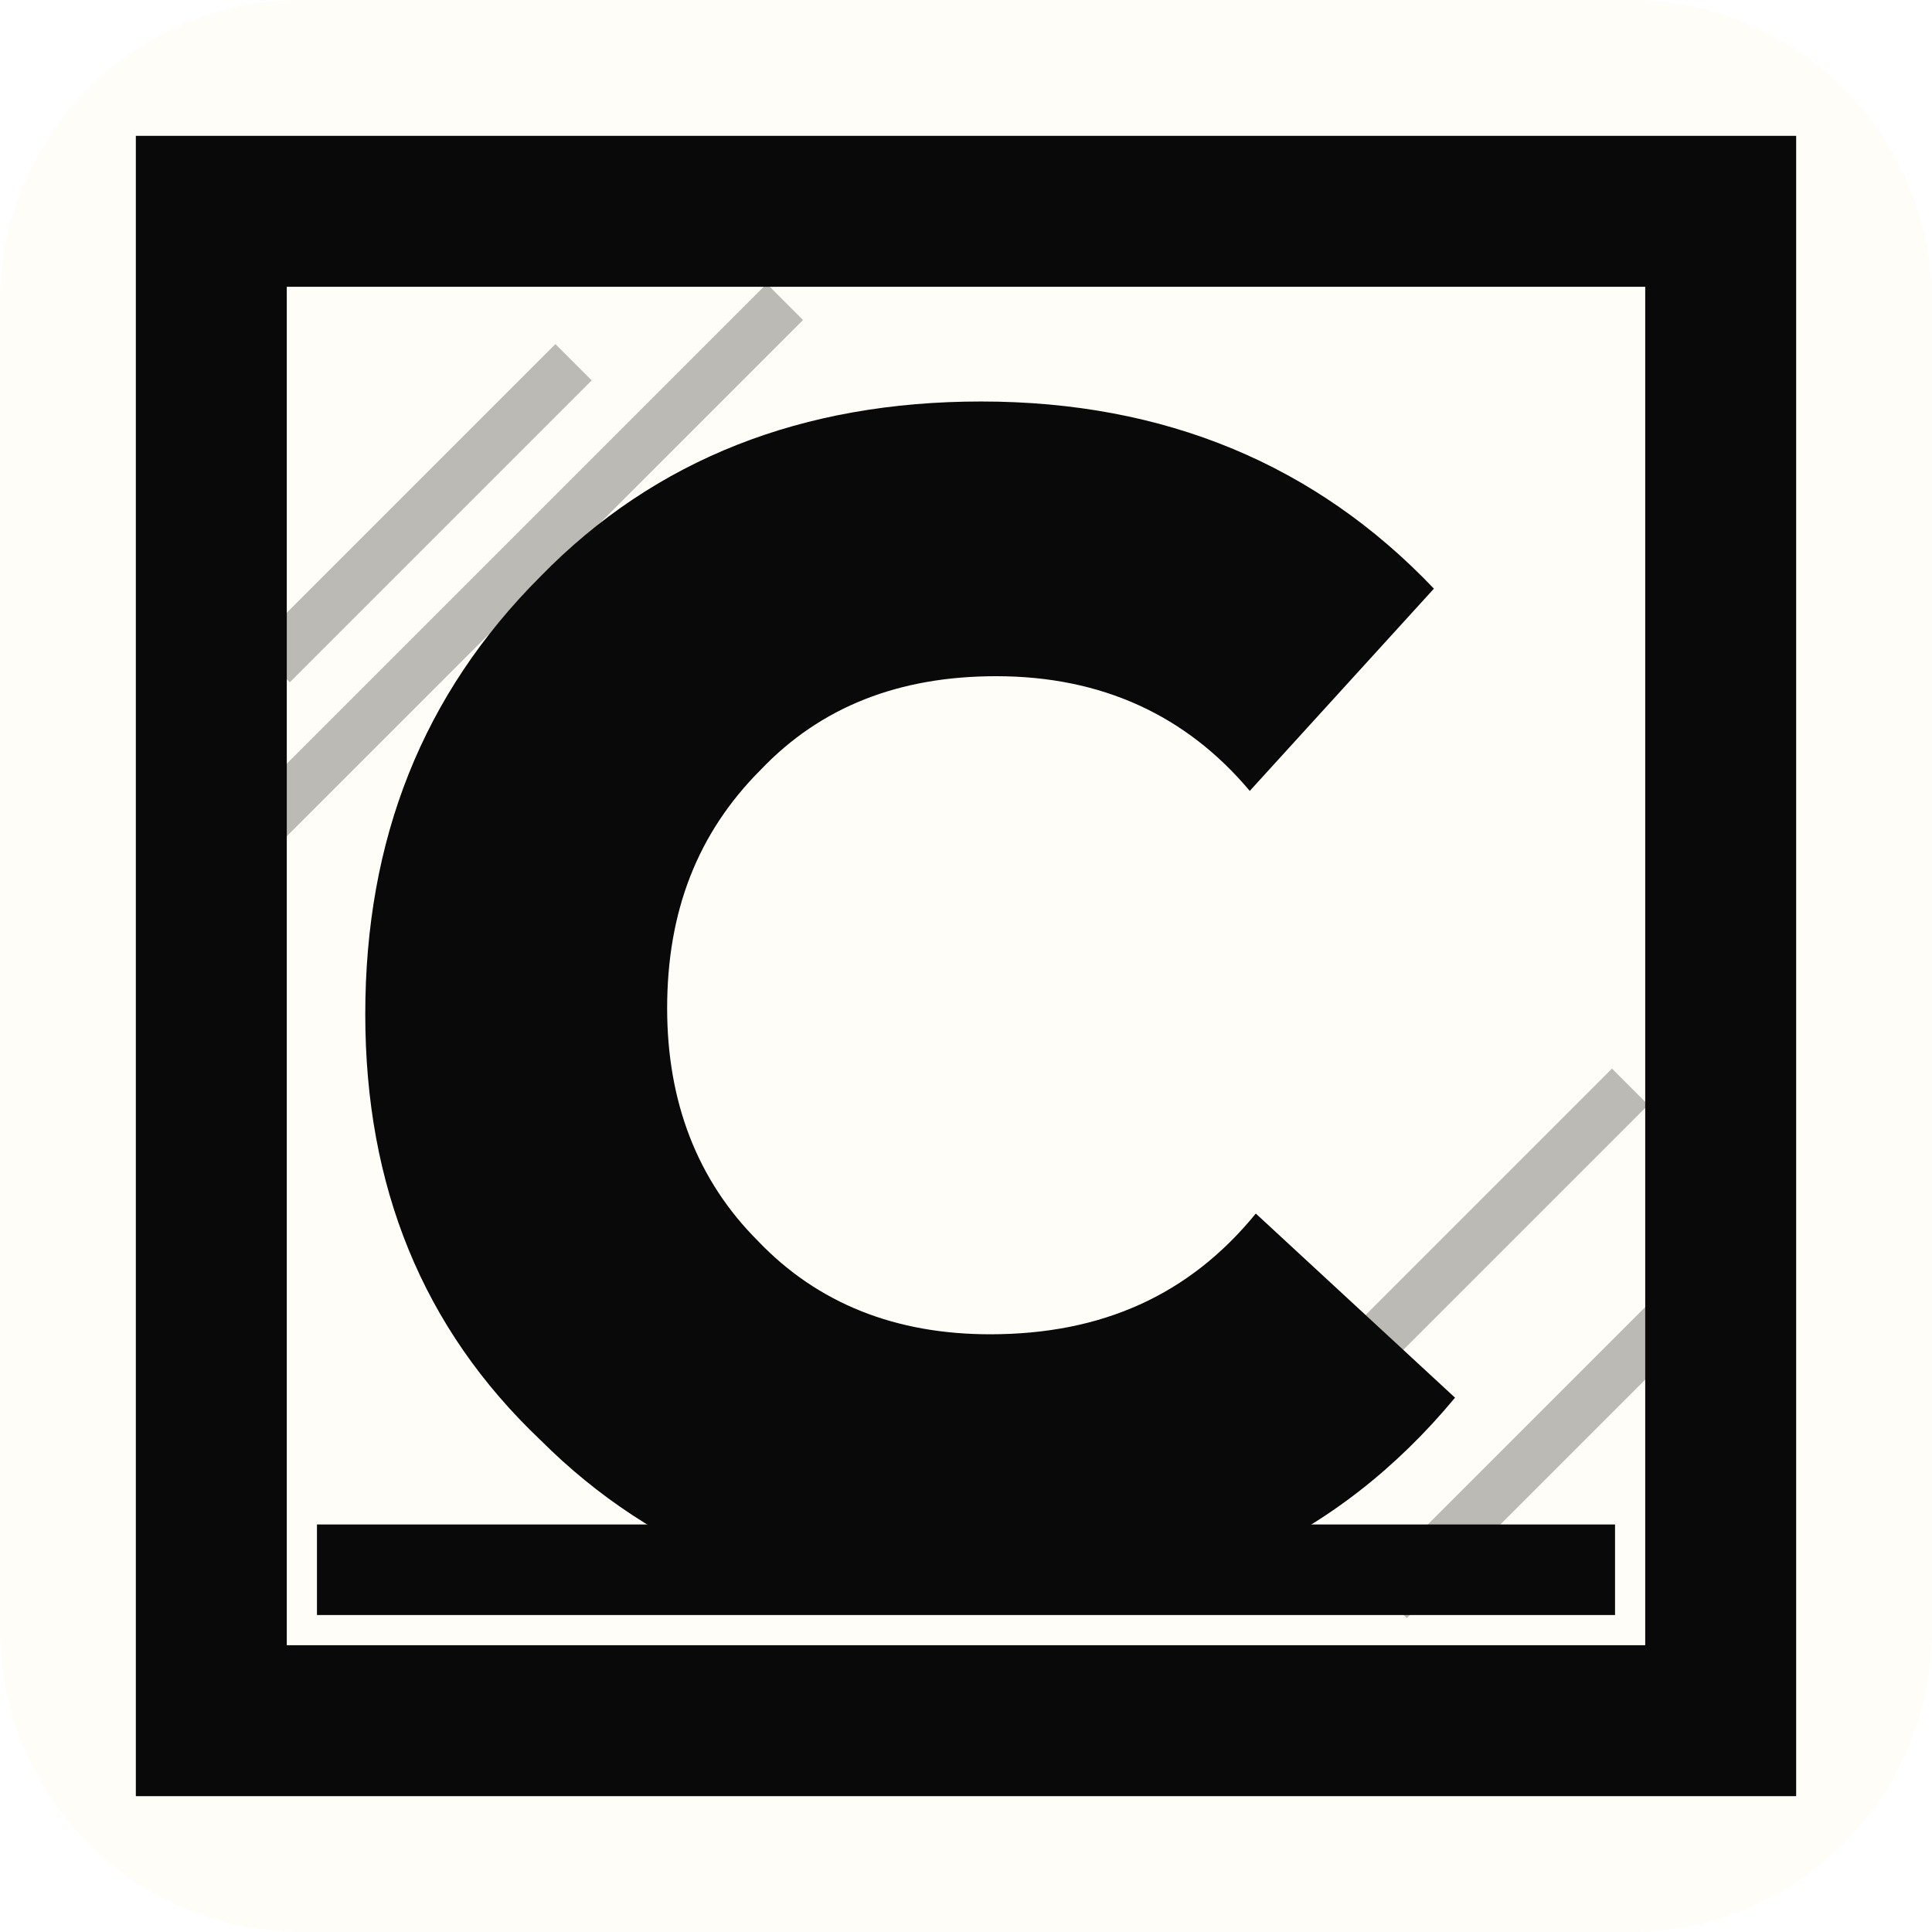
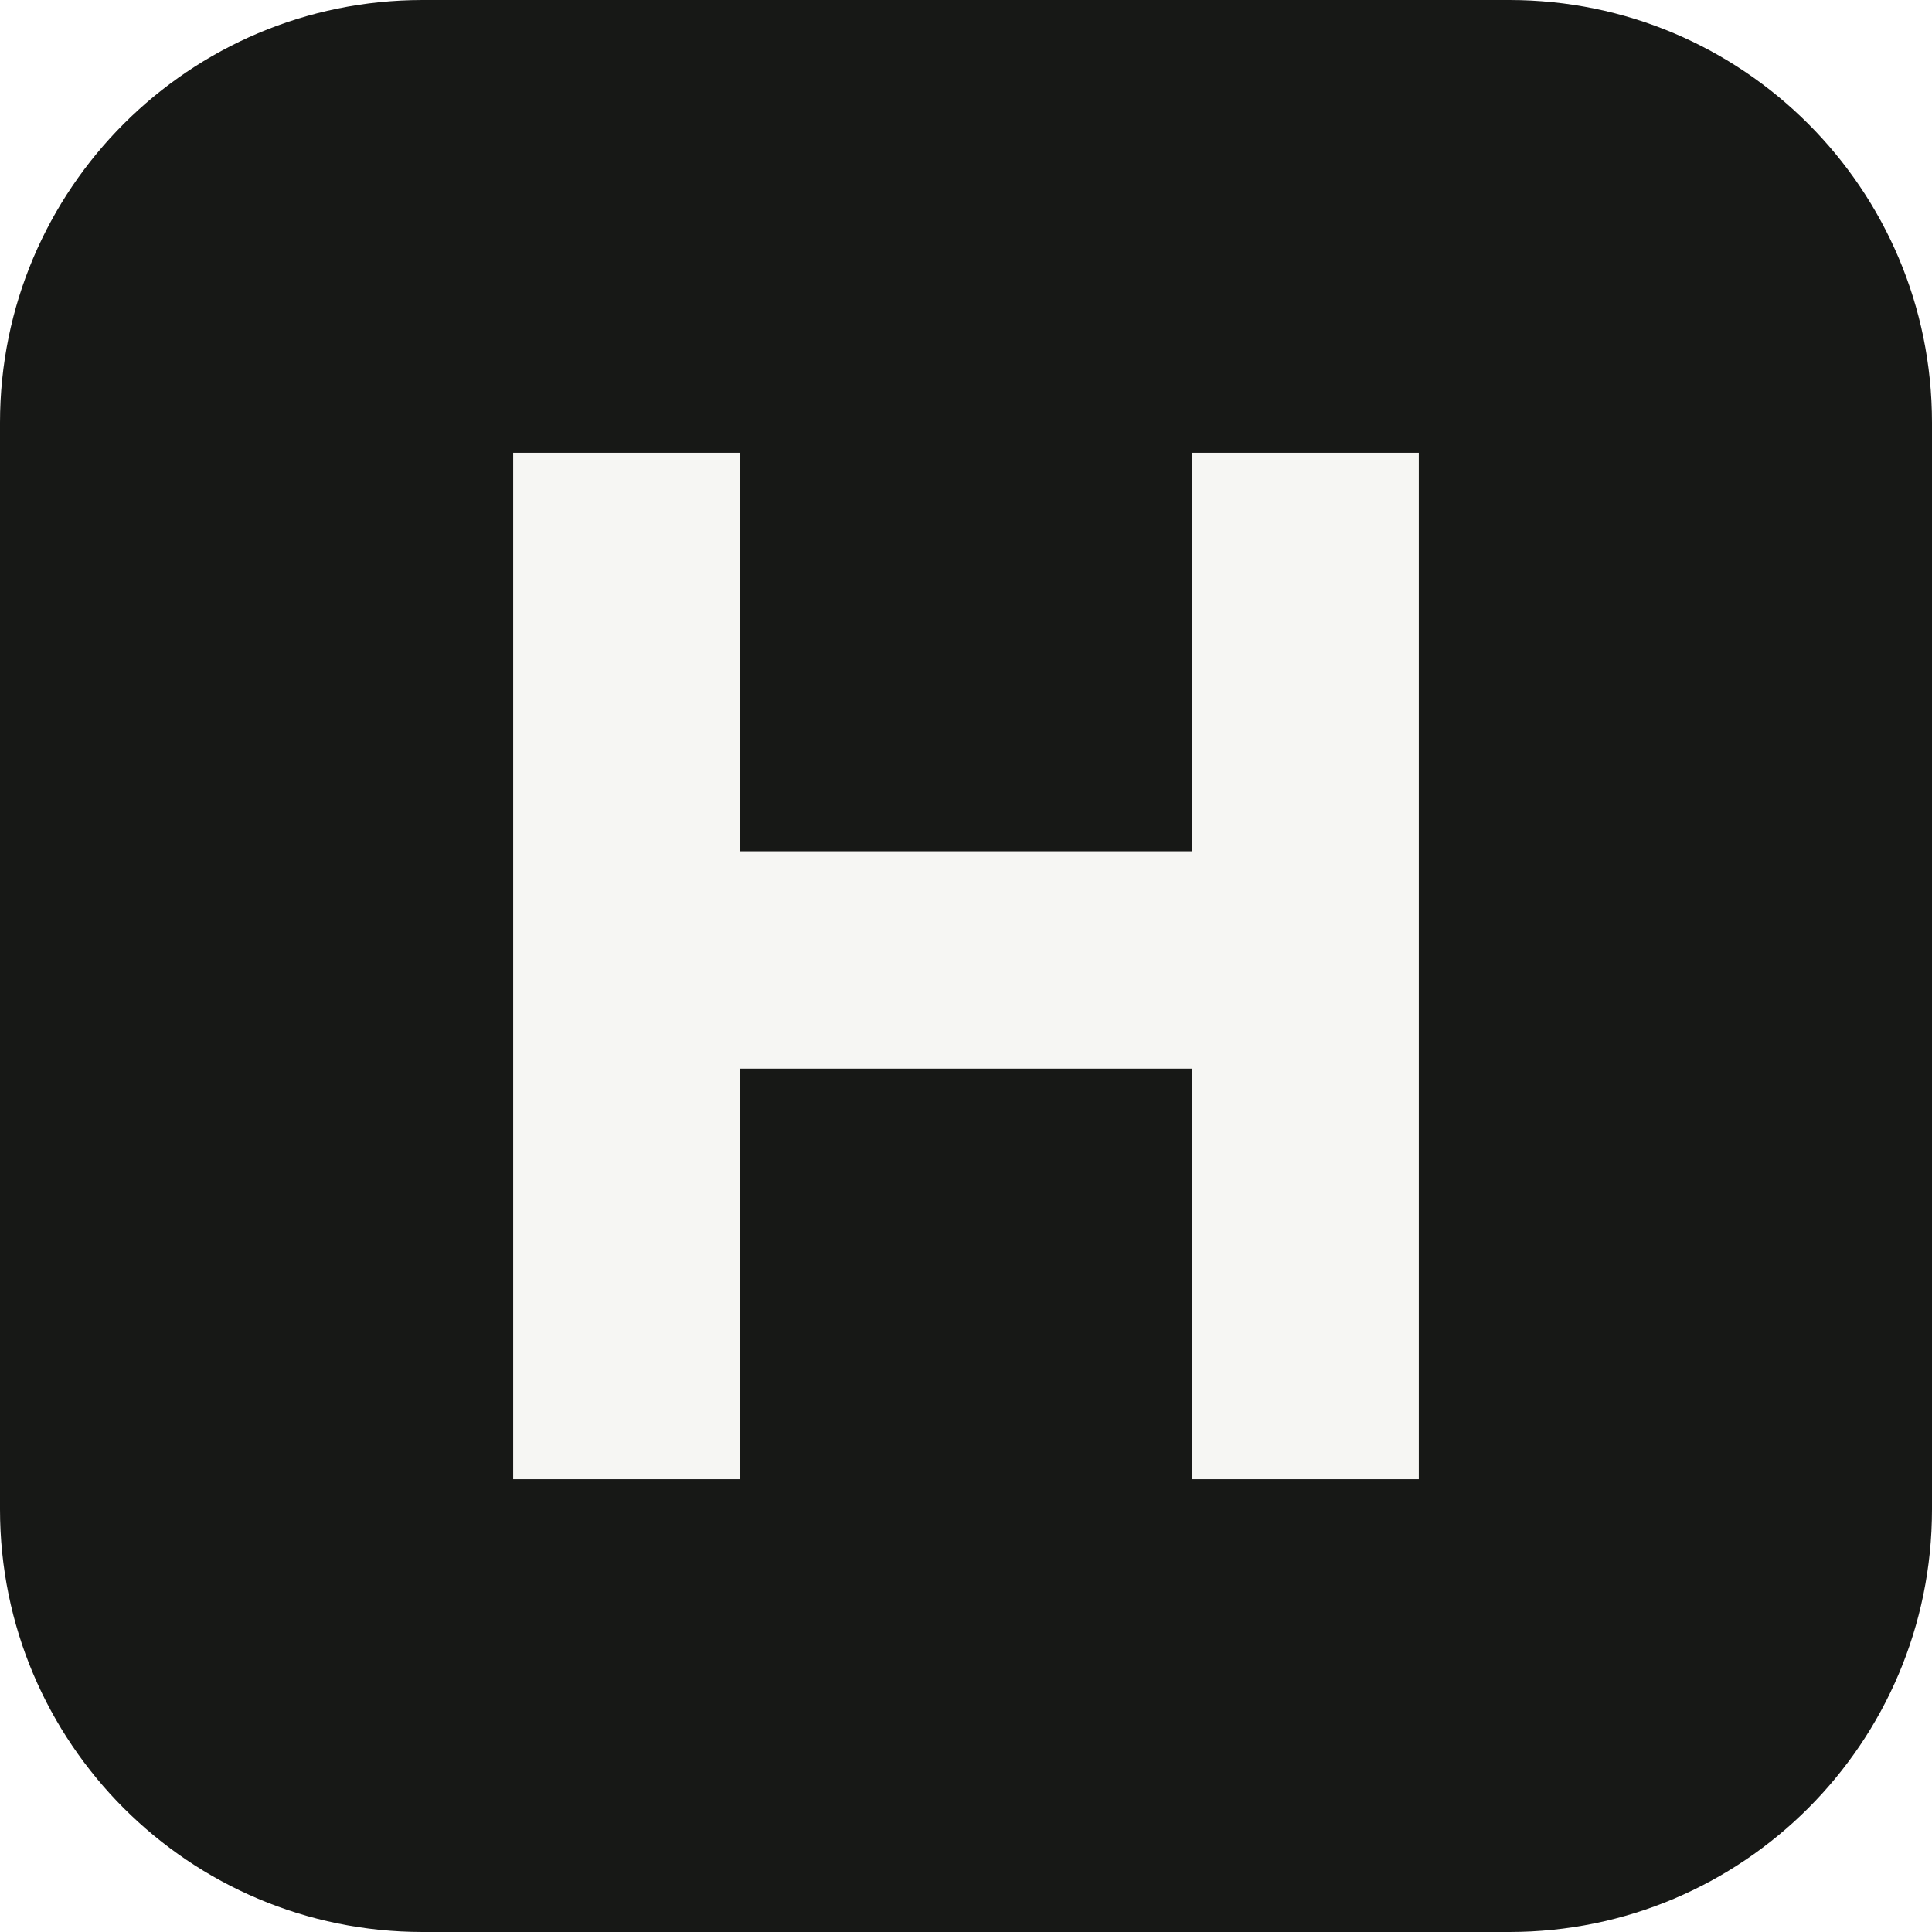
- <svg xmlns="http://www.w3.org/2000/svg" viewBox="0 0 64 64" role="img" aria-label="8tp.dev">
-   <rect width="64" height="64" rx="10" fill="#fffdf7" />
-   <path d="M7 7h50v50H7z" fill="none" stroke="#090909" stroke-width="5" />
-   <path d="M12 52h40" stroke="#090909" stroke-width="3" stroke-linecap="square" />
-   <path d="M47.5 19.5c-3.9-4.1-8.9-6.2-15-6.2-5.9 0-10.8 1.9-14.6 5.8-3.9 3.9-5.8 8.7-5.8 14.5 0 5.7 1.9 10.4 5.8 14.1 3.8 3.8 8.7 5.7 14.6 5.7 6.6 0 11.8-2.4 15.7-7.1l-6.6-6.1c-2.2 2.7-5.1 4-8.8 4-3.1 0-5.7-1-7.7-3.1-2-2-3-4.6-3-7.7 0-3.2 1-5.8 3.1-7.9 2-2.1 4.6-3.1 7.8-3.1 3.5 0 6.3 1.3 8.4 3.8l6.1-6.7z" fill="#090909" />
-   <path d="M19 12 9 22M26 10 8 28M54 36 39 51M56 43 46 53" stroke="#090909" stroke-width="1.7" opacity=".28" />
+ <svg xmlns="http://www.w3.org/2000/svg" viewBox="0 0 64 64" width="64" height="64">
+   <style>
+     @media (prefers-color-scheme: dark) {
+       rect { fill: #e8eae5; }
+       path { fill: #101411; }
+     }
+   </style>
+   <rect width="64" height="64" rx="14" fill="#171816" />
+   <path d="M17 15h7.5v13.2h15V15H47v34h-7.5V35.4h-15V49H17z" fill="#f6f6f3" />
</svg>
